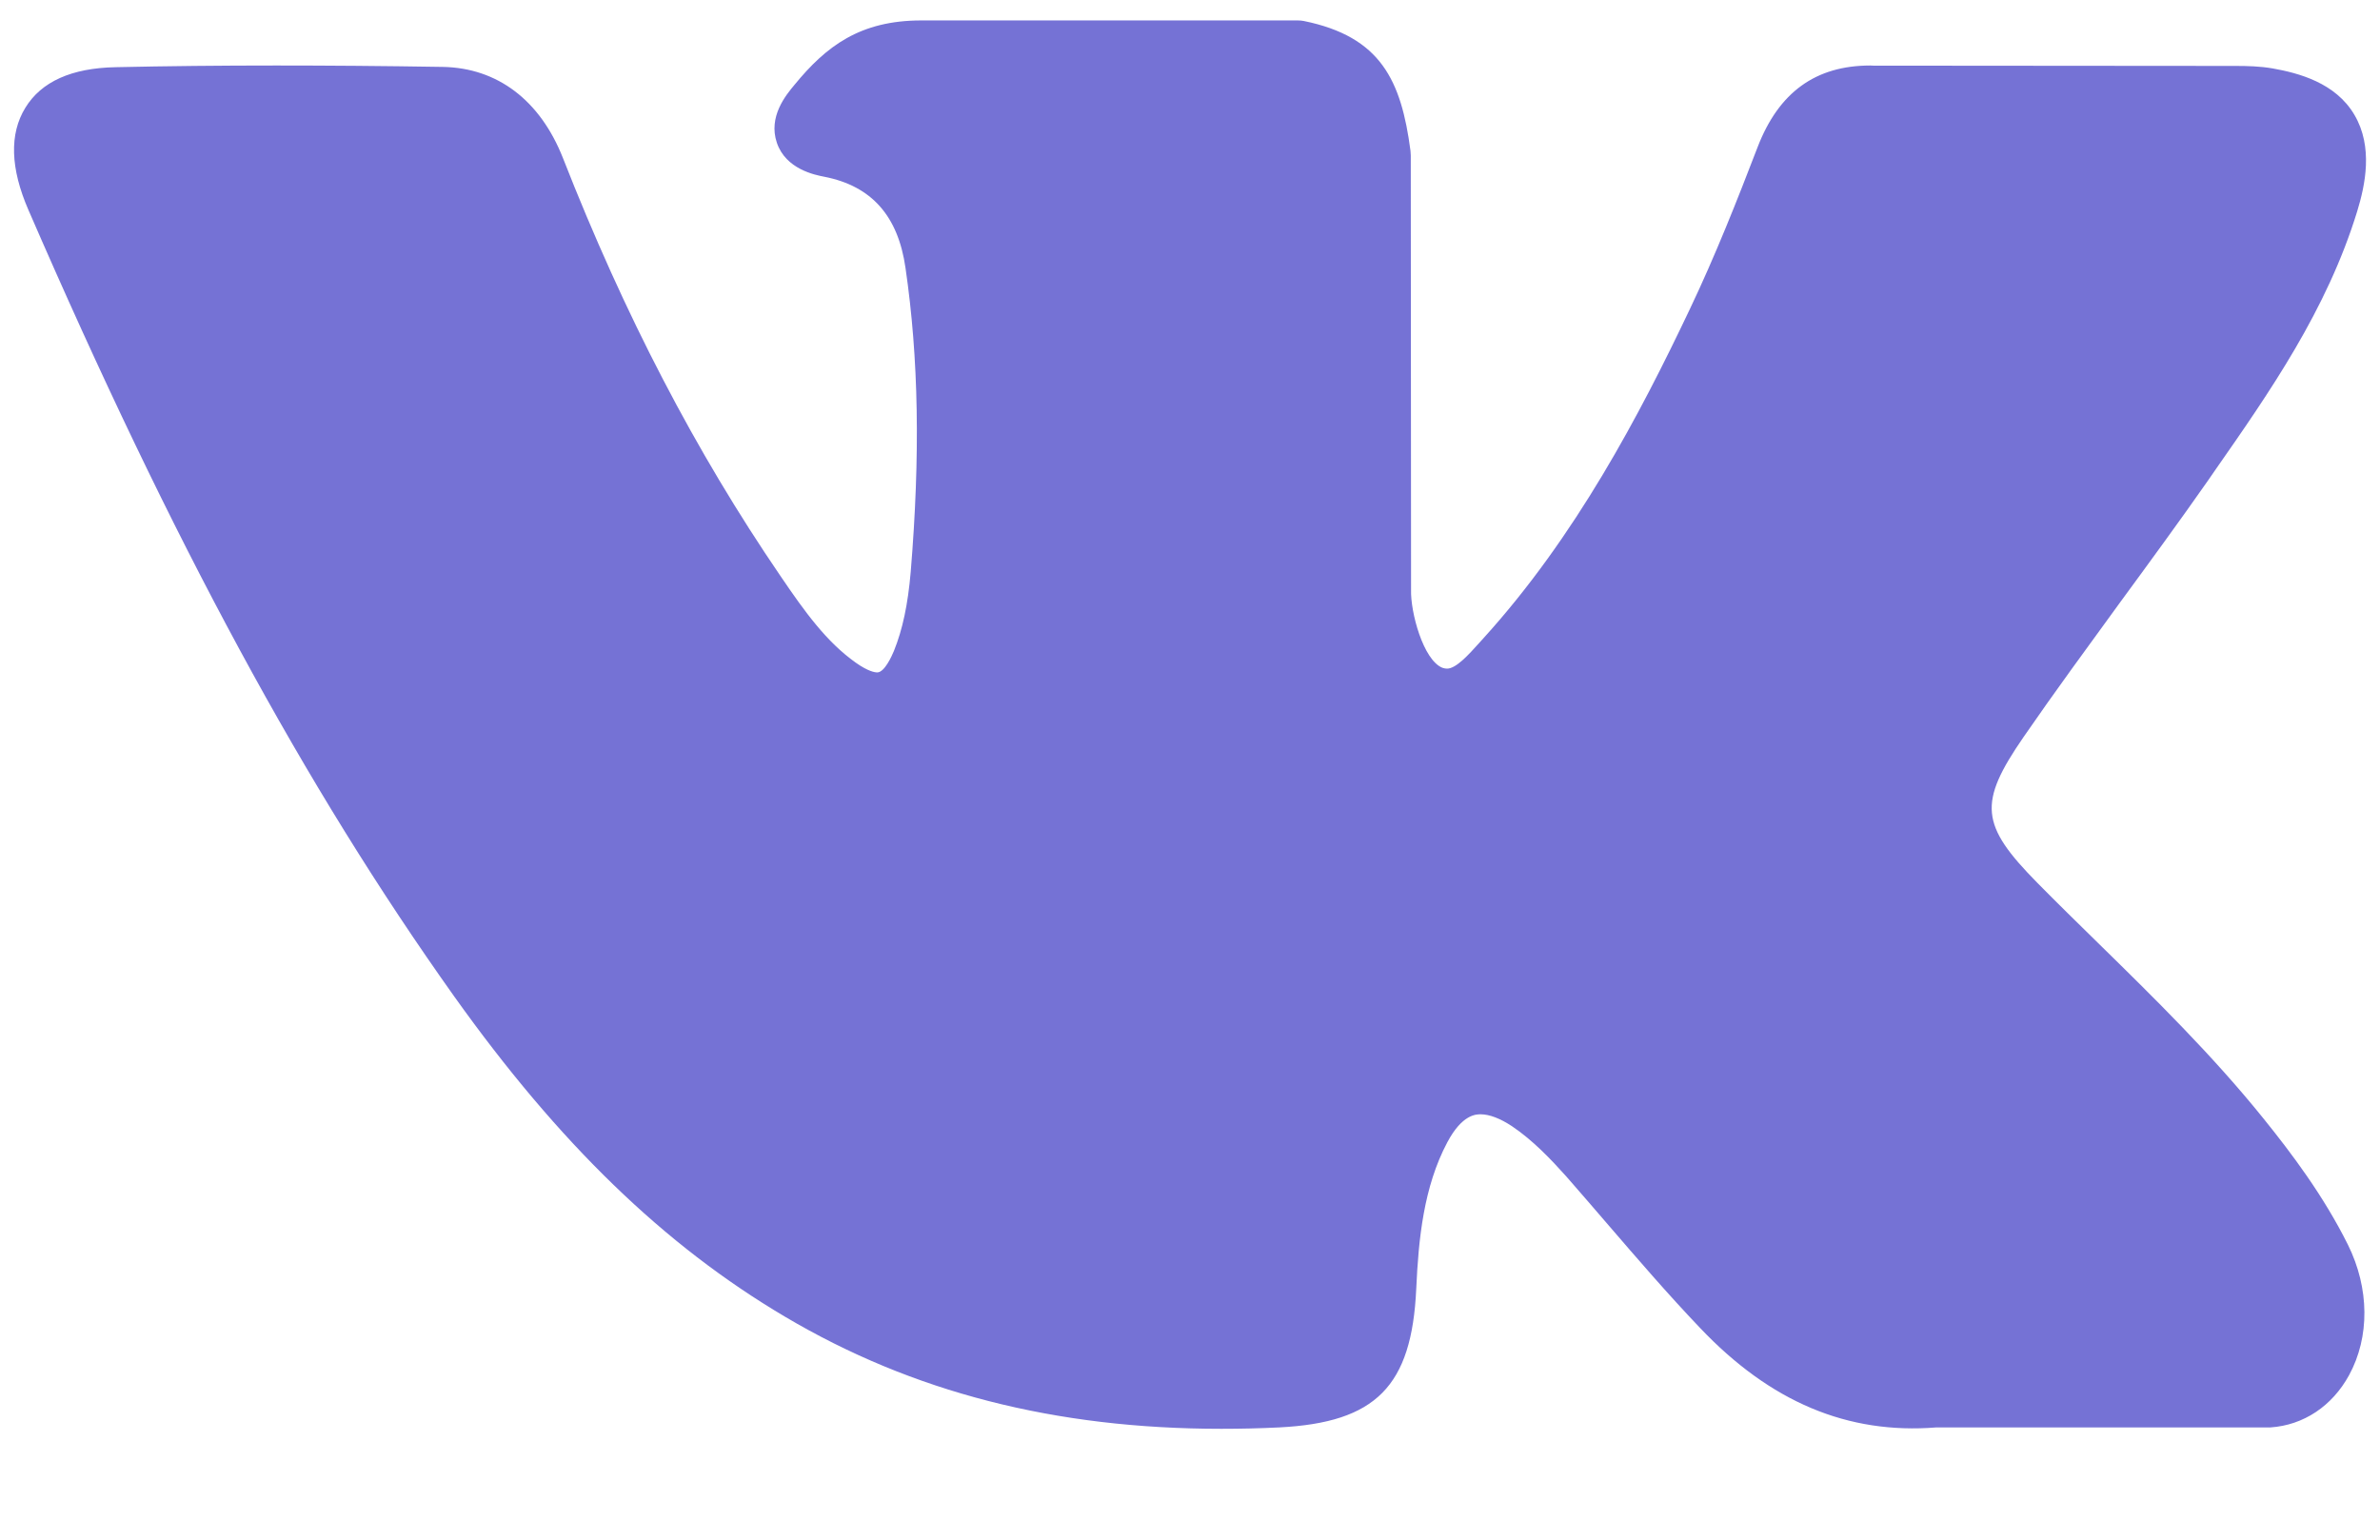
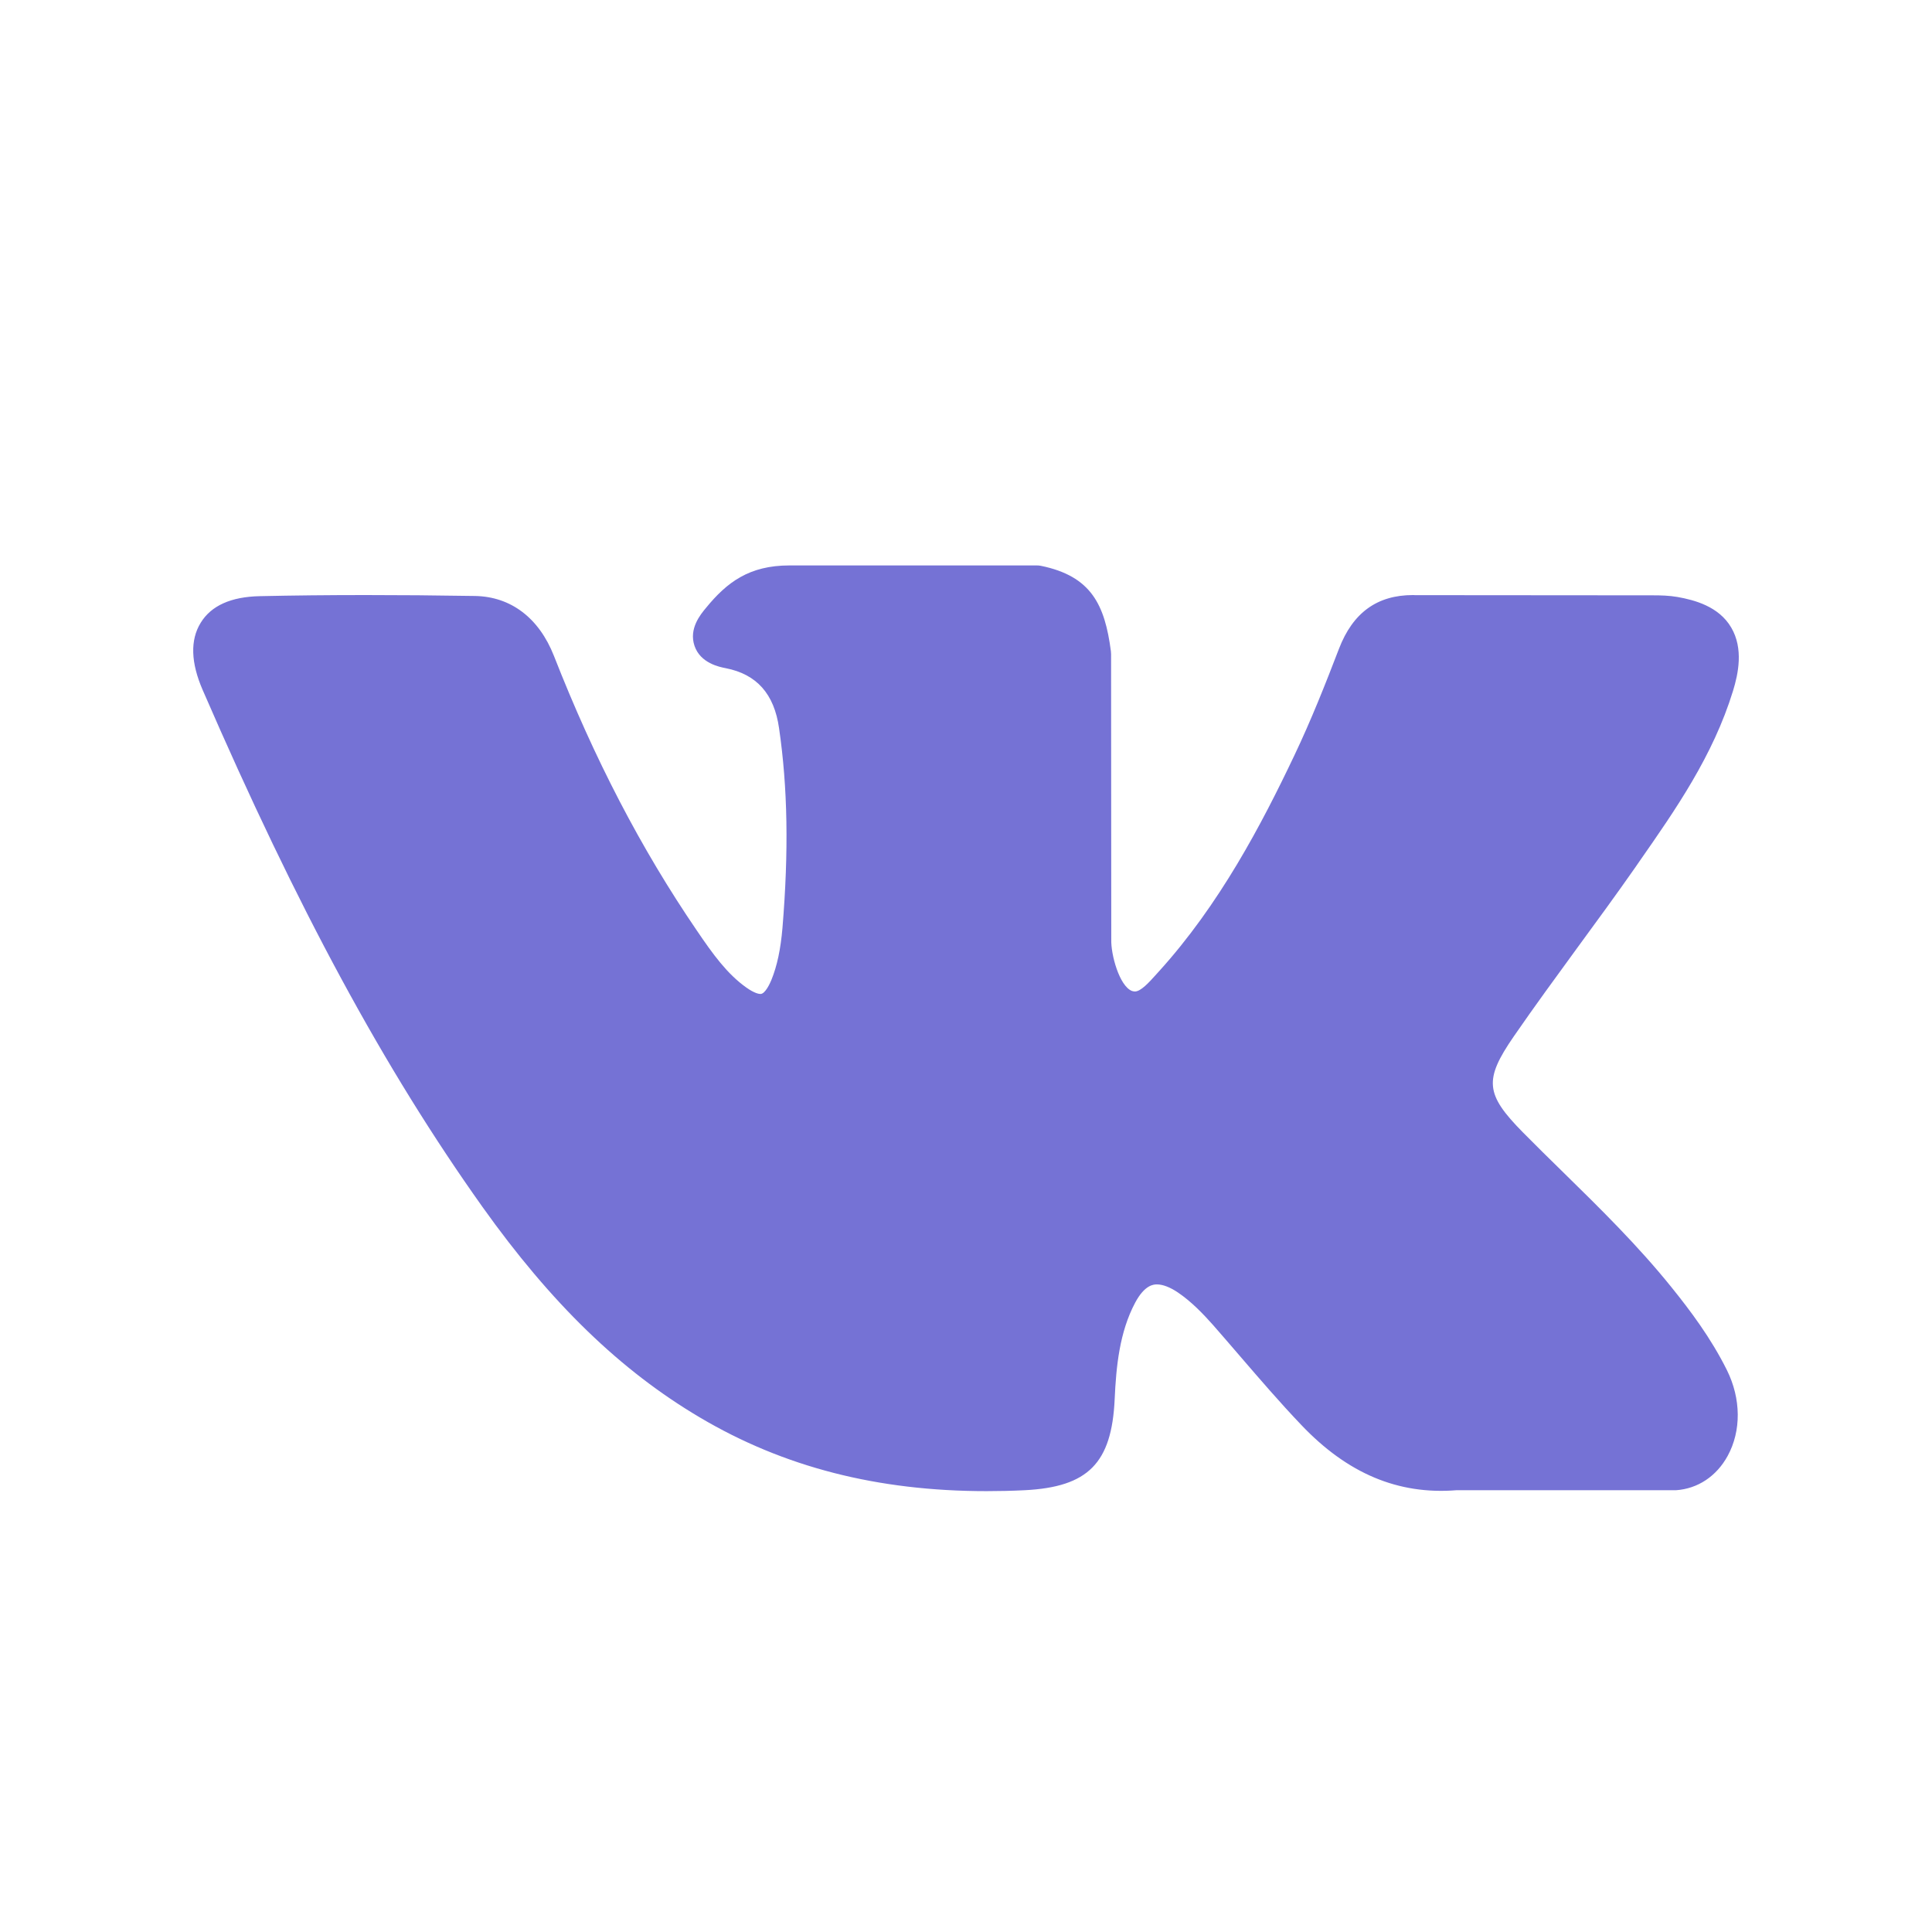
- <svg xmlns="http://www.w3.org/2000/svg" width="17" height="11" viewBox="0 0 17 11" fill="none">
-   <path d="M16.17 7.994C15.804 7.539 15.388 7.131 14.986 6.737C14.843 6.597 14.695 6.452 14.553 6.308C14.144 5.893 14.129 5.738 14.453 5.267C14.677 4.942 14.915 4.618 15.144 4.303C15.353 4.018 15.568 3.724 15.775 3.428L15.817 3.367C16.212 2.801 16.62 2.216 16.837 1.51C16.894 1.324 16.953 1.05 16.817 0.82C16.682 0.591 16.419 0.522 16.234 0.489C16.142 0.473 16.051 0.471 15.966 0.471L13.381 0.469L13.36 0.468C12.969 0.468 12.705 0.659 12.554 1.052C12.41 1.427 12.252 1.827 12.071 2.207C11.712 2.963 11.255 3.834 10.595 4.561L10.567 4.592C10.489 4.679 10.4 4.777 10.336 4.777C10.326 4.777 10.315 4.775 10.303 4.771C10.166 4.716 10.074 4.373 10.079 4.213C10.079 4.211 10.079 4.209 10.079 4.206L10.077 1.111C10.077 1.1 10.076 1.089 10.075 1.078C10.009 0.575 9.863 0.262 9.313 0.15C9.298 0.147 9.283 0.146 9.268 0.146H6.581C6.143 0.146 5.901 0.33 5.675 0.606C5.613 0.68 5.486 0.834 5.549 1.02C5.613 1.209 5.821 1.25 5.889 1.263C6.225 1.329 6.415 1.542 6.468 1.915C6.562 2.561 6.574 3.251 6.505 4.087C6.485 4.319 6.447 4.498 6.385 4.651C6.37 4.687 6.318 4.804 6.266 4.804C6.249 4.804 6.201 4.797 6.112 4.734C5.904 4.586 5.751 4.375 5.574 4.114C4.969 3.228 4.461 2.252 4.021 1.129C3.858 0.716 3.553 0.485 3.163 0.478C2.734 0.471 2.345 0.468 1.974 0.468C1.569 0.468 1.193 0.472 0.826 0.48C0.512 0.486 0.295 0.583 0.181 0.77C0.066 0.957 0.074 1.203 0.203 1.5C1.237 3.883 2.175 5.615 3.243 7.117C3.992 8.168 4.743 8.896 5.607 9.407C6.517 9.946 7.536 10.208 8.724 10.208C8.858 10.208 8.998 10.205 9.138 10.198C9.828 10.163 10.084 9.904 10.116 9.208C10.132 8.852 10.169 8.479 10.338 8.161C10.444 7.961 10.544 7.961 10.576 7.961C10.639 7.961 10.717 7.991 10.801 8.047C10.951 8.148 11.08 8.285 11.186 8.403C11.285 8.516 11.383 8.63 11.482 8.745C11.694 8.991 11.913 9.246 12.143 9.487C12.645 10.016 13.197 10.249 13.832 10.198H16.202C16.207 10.198 16.212 10.198 16.218 10.198C16.454 10.182 16.658 10.046 16.779 9.825C16.928 9.552 16.925 9.204 16.771 8.893C16.596 8.542 16.369 8.241 16.17 7.994Z" fill="#7572D5" />
+ <svg xmlns="http://www.w3.org/2000/svg" width="21" height="21" viewBox="0 0 21 21" fill="none">
+   <path d="M18.17 13.994C17.804 13.539 17.388 13.131 16.986 12.737C16.843 12.597 16.695 12.452 16.553 12.308C16.144 11.893 16.129 11.738 16.453 11.267C16.677 10.942 16.915 10.617 17.144 10.303C17.353 10.018 17.568 9.724 17.775 9.428L17.817 9.367C18.212 8.801 18.62 8.216 18.837 7.51C18.894 7.324 18.953 7.05 18.817 6.82C18.682 6.591 18.419 6.522 18.234 6.489C18.142 6.473 18.051 6.471 17.966 6.471L15.381 6.469L15.36 6.468C14.969 6.468 14.705 6.659 14.554 7.052C14.41 7.427 14.252 7.827 14.071 8.207C13.712 8.963 13.255 9.834 12.595 10.561L12.567 10.592C12.489 10.679 12.4 10.777 12.336 10.777C12.326 10.777 12.315 10.775 12.303 10.771C12.166 10.716 12.074 10.373 12.079 10.213C12.079 10.211 12.079 10.209 12.079 10.206L12.077 7.111C12.077 7.1 12.076 7.089 12.075 7.078C12.009 6.575 11.863 6.262 11.313 6.15C11.298 6.147 11.283 6.146 11.268 6.146H8.581C8.143 6.146 7.901 6.33 7.675 6.606C7.613 6.68 7.486 6.834 7.549 7.02C7.613 7.209 7.821 7.25 7.889 7.263C8.225 7.329 8.415 7.542 8.468 7.915C8.562 8.561 8.574 9.251 8.505 10.087C8.485 10.319 8.447 10.498 8.385 10.651C8.37 10.687 8.318 10.804 8.266 10.804C8.249 10.804 8.201 10.797 8.112 10.734C7.904 10.586 7.751 10.375 7.574 10.114C6.969 9.228 6.461 8.252 6.021 7.129C5.858 6.716 5.553 6.485 5.163 6.478C4.734 6.471 4.345 6.468 3.974 6.468C3.569 6.468 3.193 6.472 2.826 6.48C2.512 6.486 2.295 6.583 2.181 6.77C2.066 6.957 2.074 7.203 2.203 7.5C3.237 9.883 4.175 11.615 5.243 13.117C5.992 14.168 6.743 14.896 7.607 15.407C8.517 15.946 9.536 16.208 10.724 16.208C10.858 16.208 10.998 16.205 11.138 16.198C11.828 16.163 12.084 15.904 12.116 15.208C12.132 14.852 12.169 14.479 12.338 14.161C12.444 13.961 12.544 13.961 12.576 13.961C12.639 13.961 12.717 13.991 12.801 14.047C12.951 14.148 13.08 14.284 13.186 14.403C13.285 14.516 13.383 14.63 13.482 14.745C13.694 14.991 13.913 15.246 14.143 15.487C14.645 16.016 15.197 16.249 15.832 16.198H18.202C18.207 16.198 18.212 16.198 18.218 16.198C18.454 16.182 18.658 16.046 18.779 15.825C18.928 15.552 18.925 15.204 18.771 14.893C18.596 14.541 18.369 14.241 18.17 13.994Z" fill="#7572D5" />
</svg>
